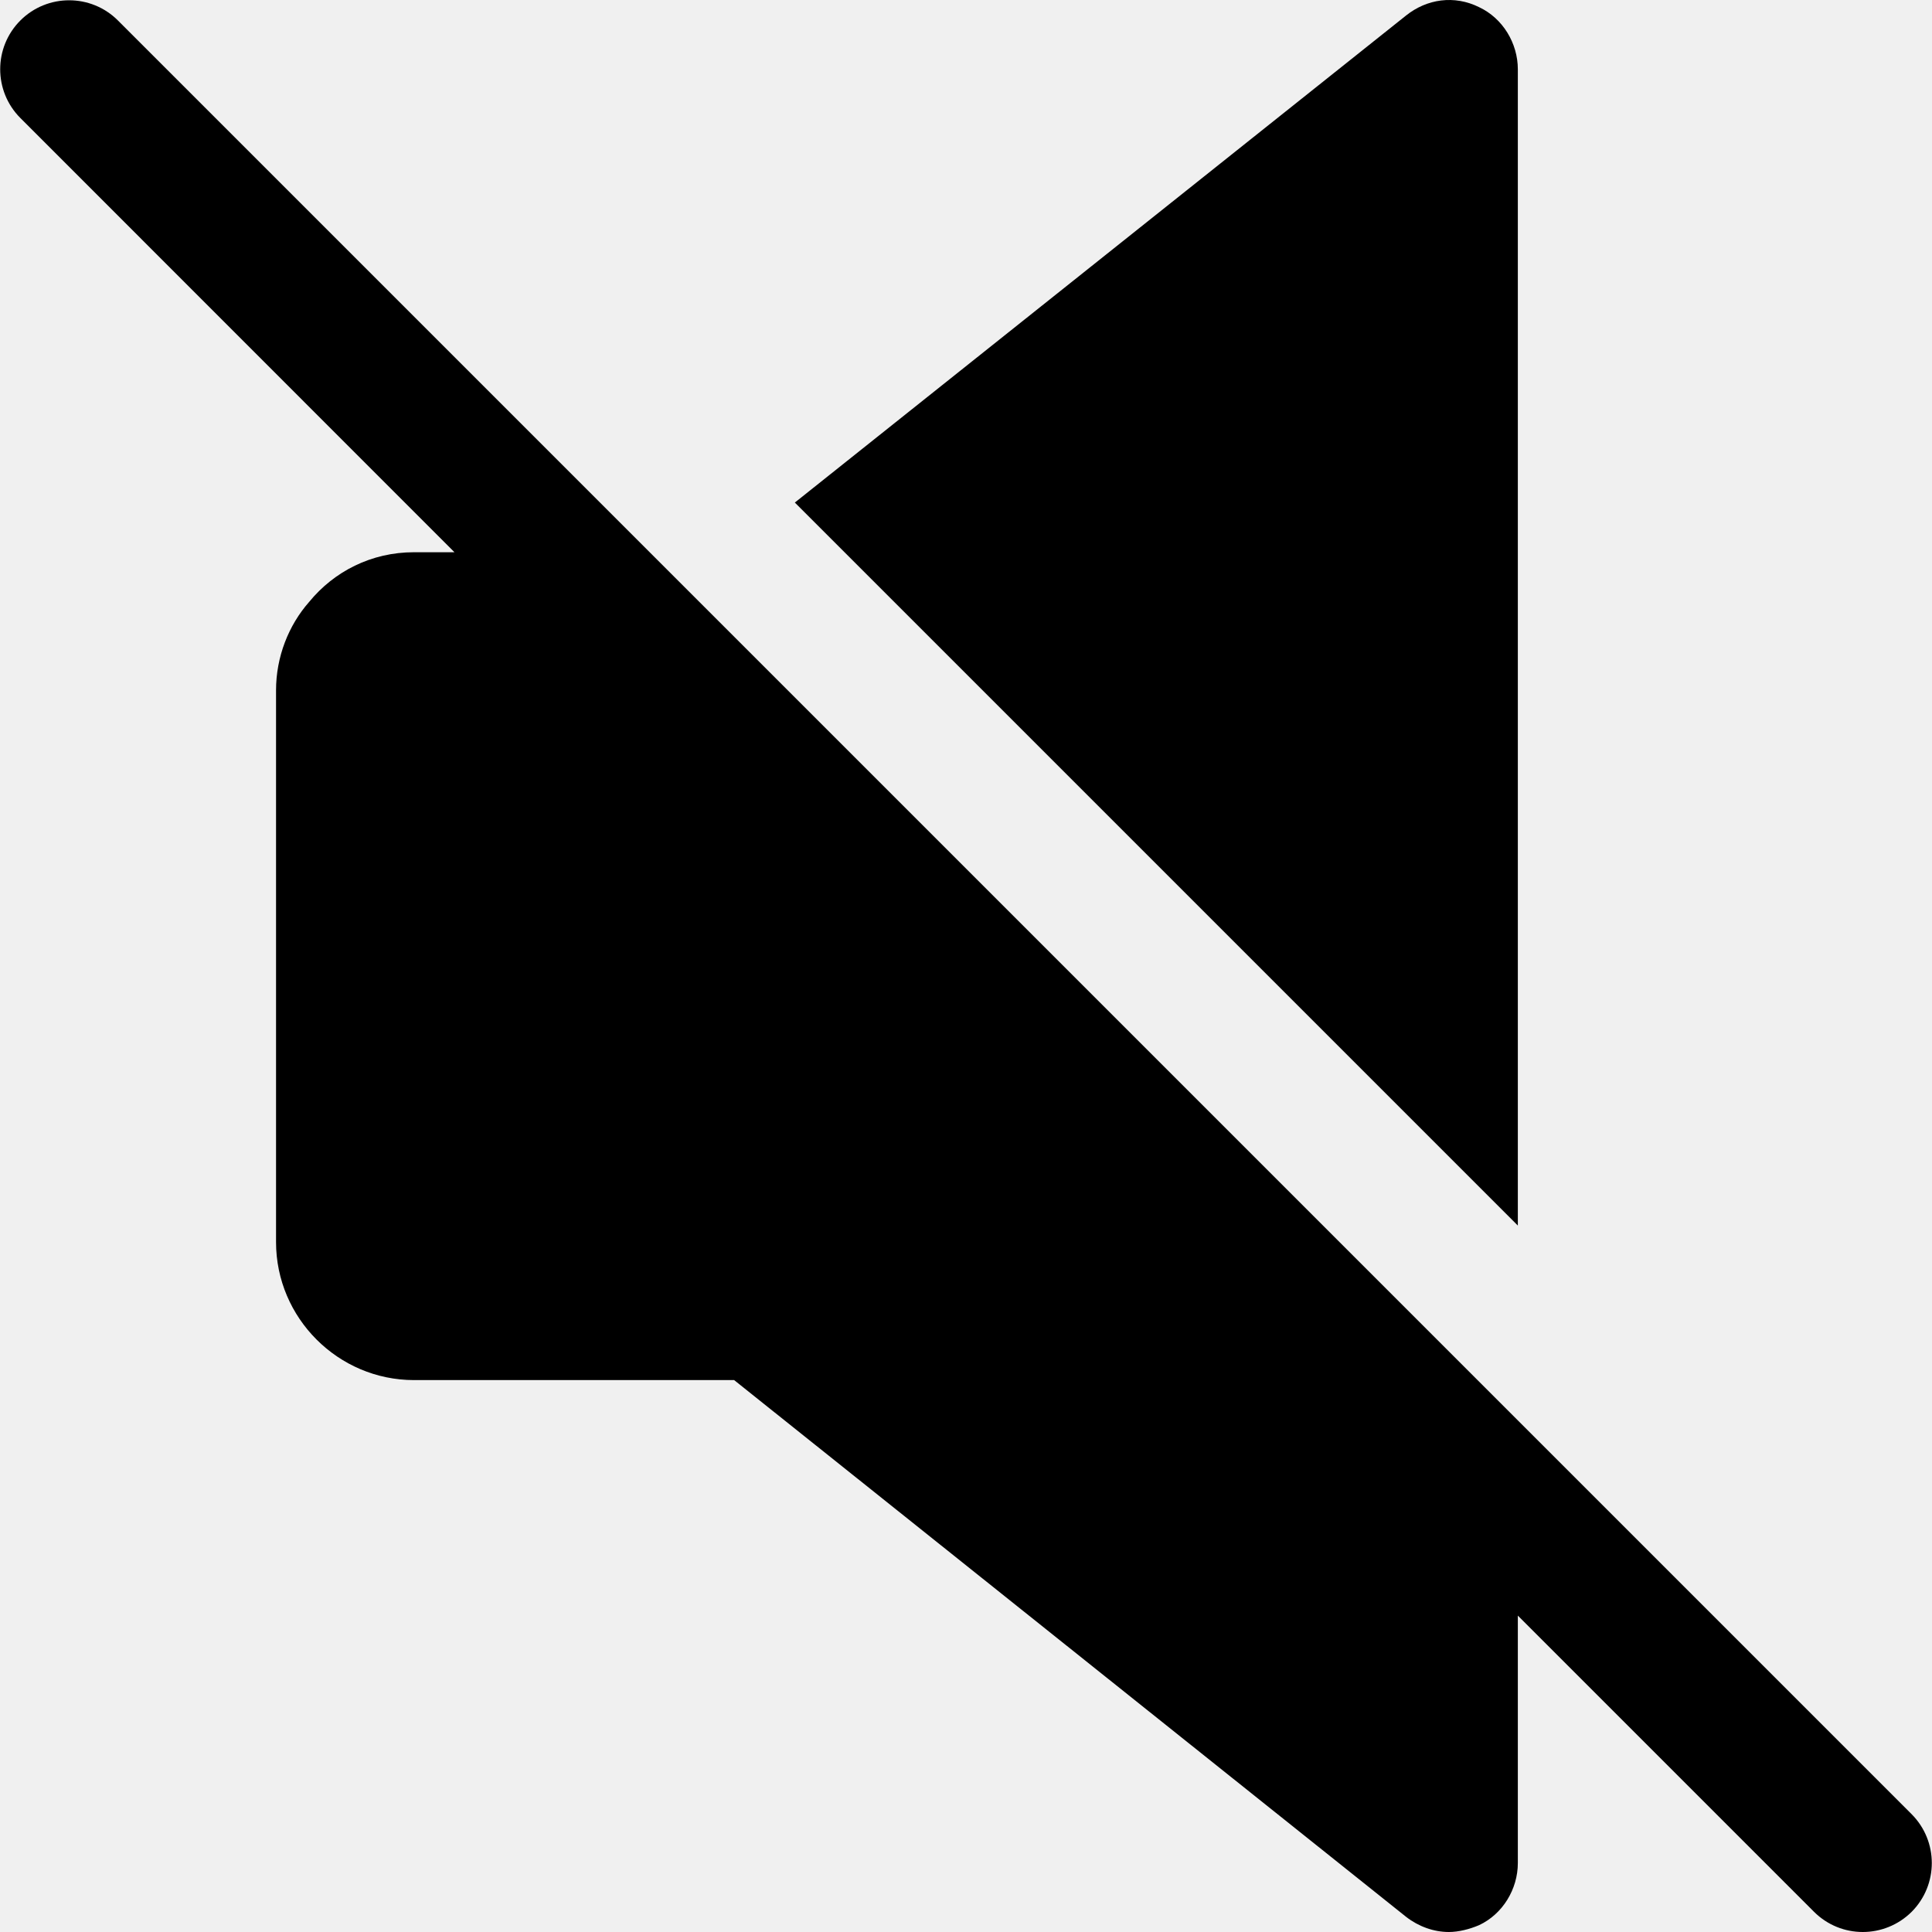
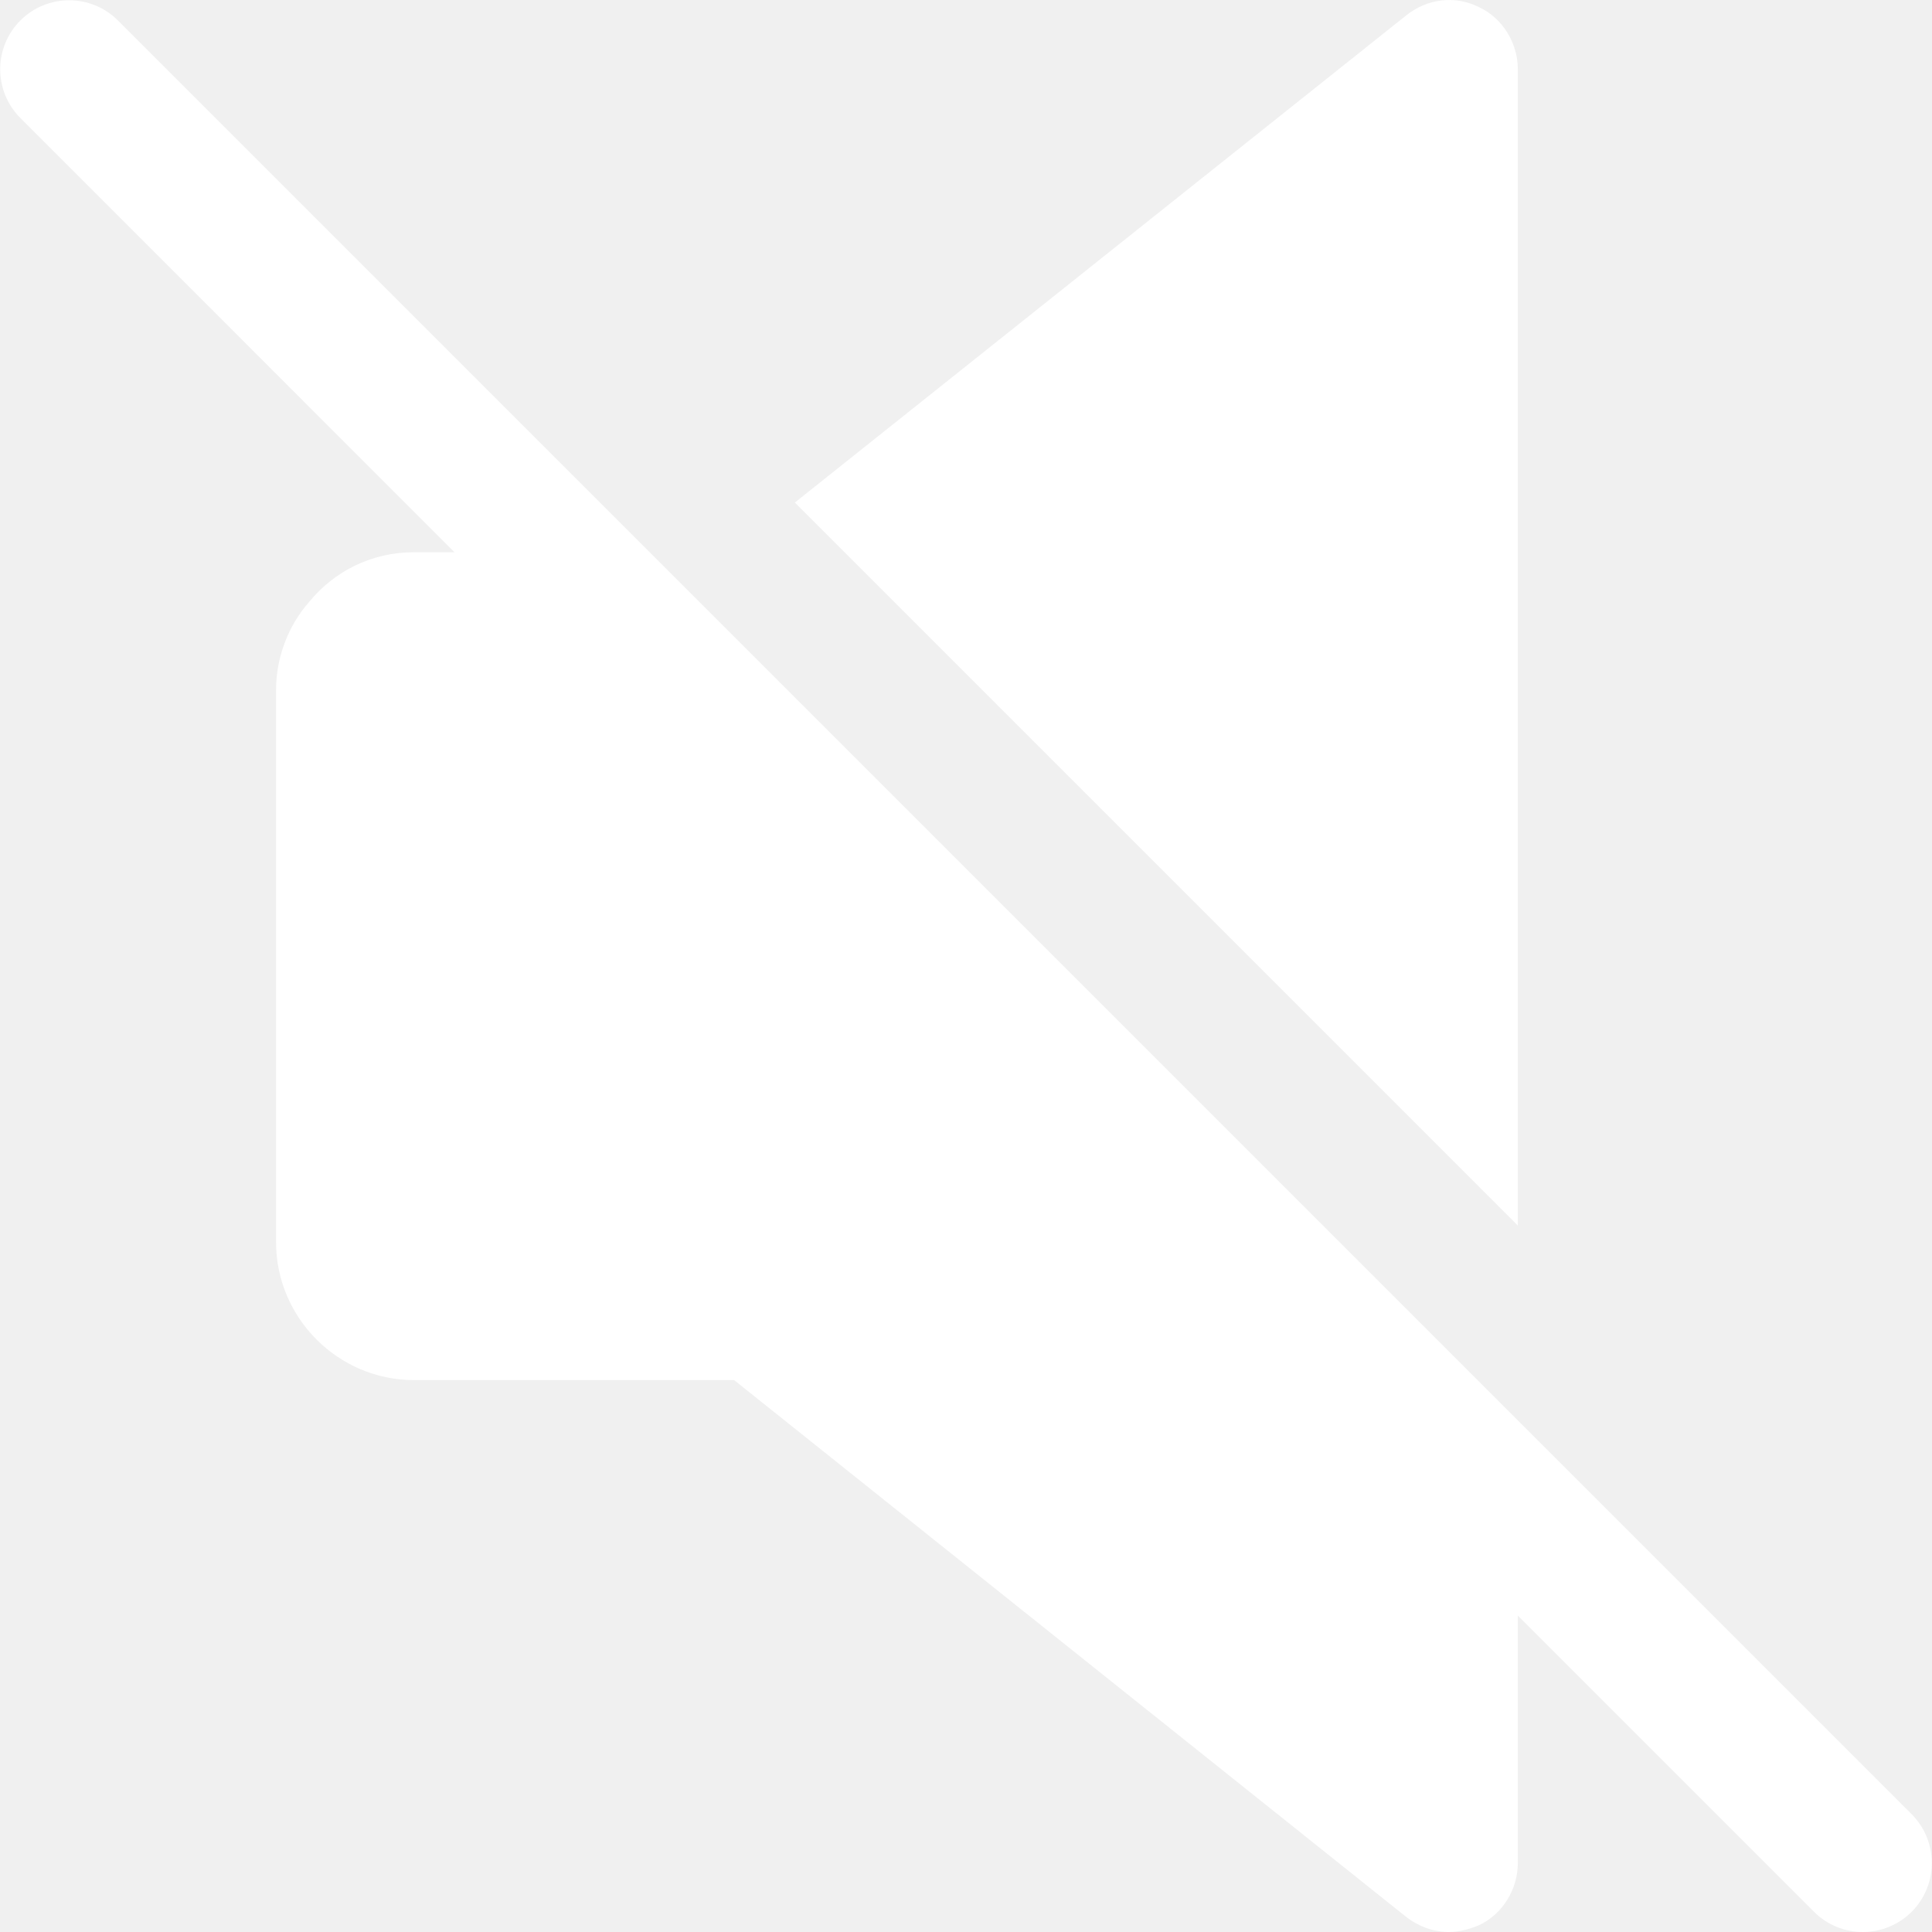
<svg xmlns="http://www.w3.org/2000/svg" version="1.1" id="Capa_1" x="0px" y="0px" viewBox="0 0 448.075 448.075" style="enable-background:new 0 0 448.075 448.075;" xml:space="preserve">
-   <path d="M352.021,16.075c0-6.08-3.52-11.84-8.96-14.4c-5.76-2.88-12.16-1.92-16.96,1.92l-141.76,112.96l167.68,167.68V16.075z" />
-   <path d="M443.349,420.747l-416-416c-6.24-6.24-16.384-6.24-22.624,0s-6.24,16.384,0,22.624l100.672,100.704h-9.376  c-9.92,0-18.56,4.48-24.32,11.52c-4.8,5.44-7.68,12.8-7.68,20.48v128c0,17.6,14.4,32,32,32h74.24l155.84,124.48  c2.88,2.24,6.4,3.52,9.92,3.52c2.24,0,4.8-0.64,7.04-1.6c5.44-2.56,8.96-8.32,8.96-14.4v-57.376l68.672,68.672  c3.136,3.136,7.232,4.704,11.328,4.704s8.192-1.568,11.328-4.672C449.589,437.131,449.589,427.019,443.349,420.747z" />
+   <path style="fill:#fff" d="M352.021,16.075c0-6.08-3.52-11.84-8.96-14.4c-5.76-2.88-12.16-1.92-16.96,1.92l-141.76,112.96l167.68,167.68V16.075z" />
+   <path style="fill:#fff" d="M443.349,420.747l-416-416c-6.24-6.24-16.384-6.24-22.624,0s-6.24,16.384,0,22.624l100.672,100.704h-9.376  c-9.92,0-18.56,4.48-24.32,11.52c-4.8,5.44-7.68,12.8-7.68,20.48v128c0,17.6,14.4,32,32,32h74.24l155.84,124.48  c2.88,2.24,6.4,3.52,9.92,3.52c2.24,0,4.8-0.64,7.04-1.6c5.44-2.56,8.96-8.32,8.96-14.4v-57.376l68.672,68.672  c3.136,3.136,7.232,4.704,11.328,4.704s8.192-1.568,11.328-4.672C449.589,437.131,449.589,427.019,443.349,420.747z" />
  <g>
</g>
  <g>
</g>
  <g>
</g>
  <g>
</g>
  <g>
</g>
  <g>
</g>
  <g>
</g>
  <g>
</g>
  <g>
</g>
  <g>
</g>
  <g>
</g>
  <g>
</g>
  <g>
</g>
  <g>
</g>
  <g>
</g>
</svg>
